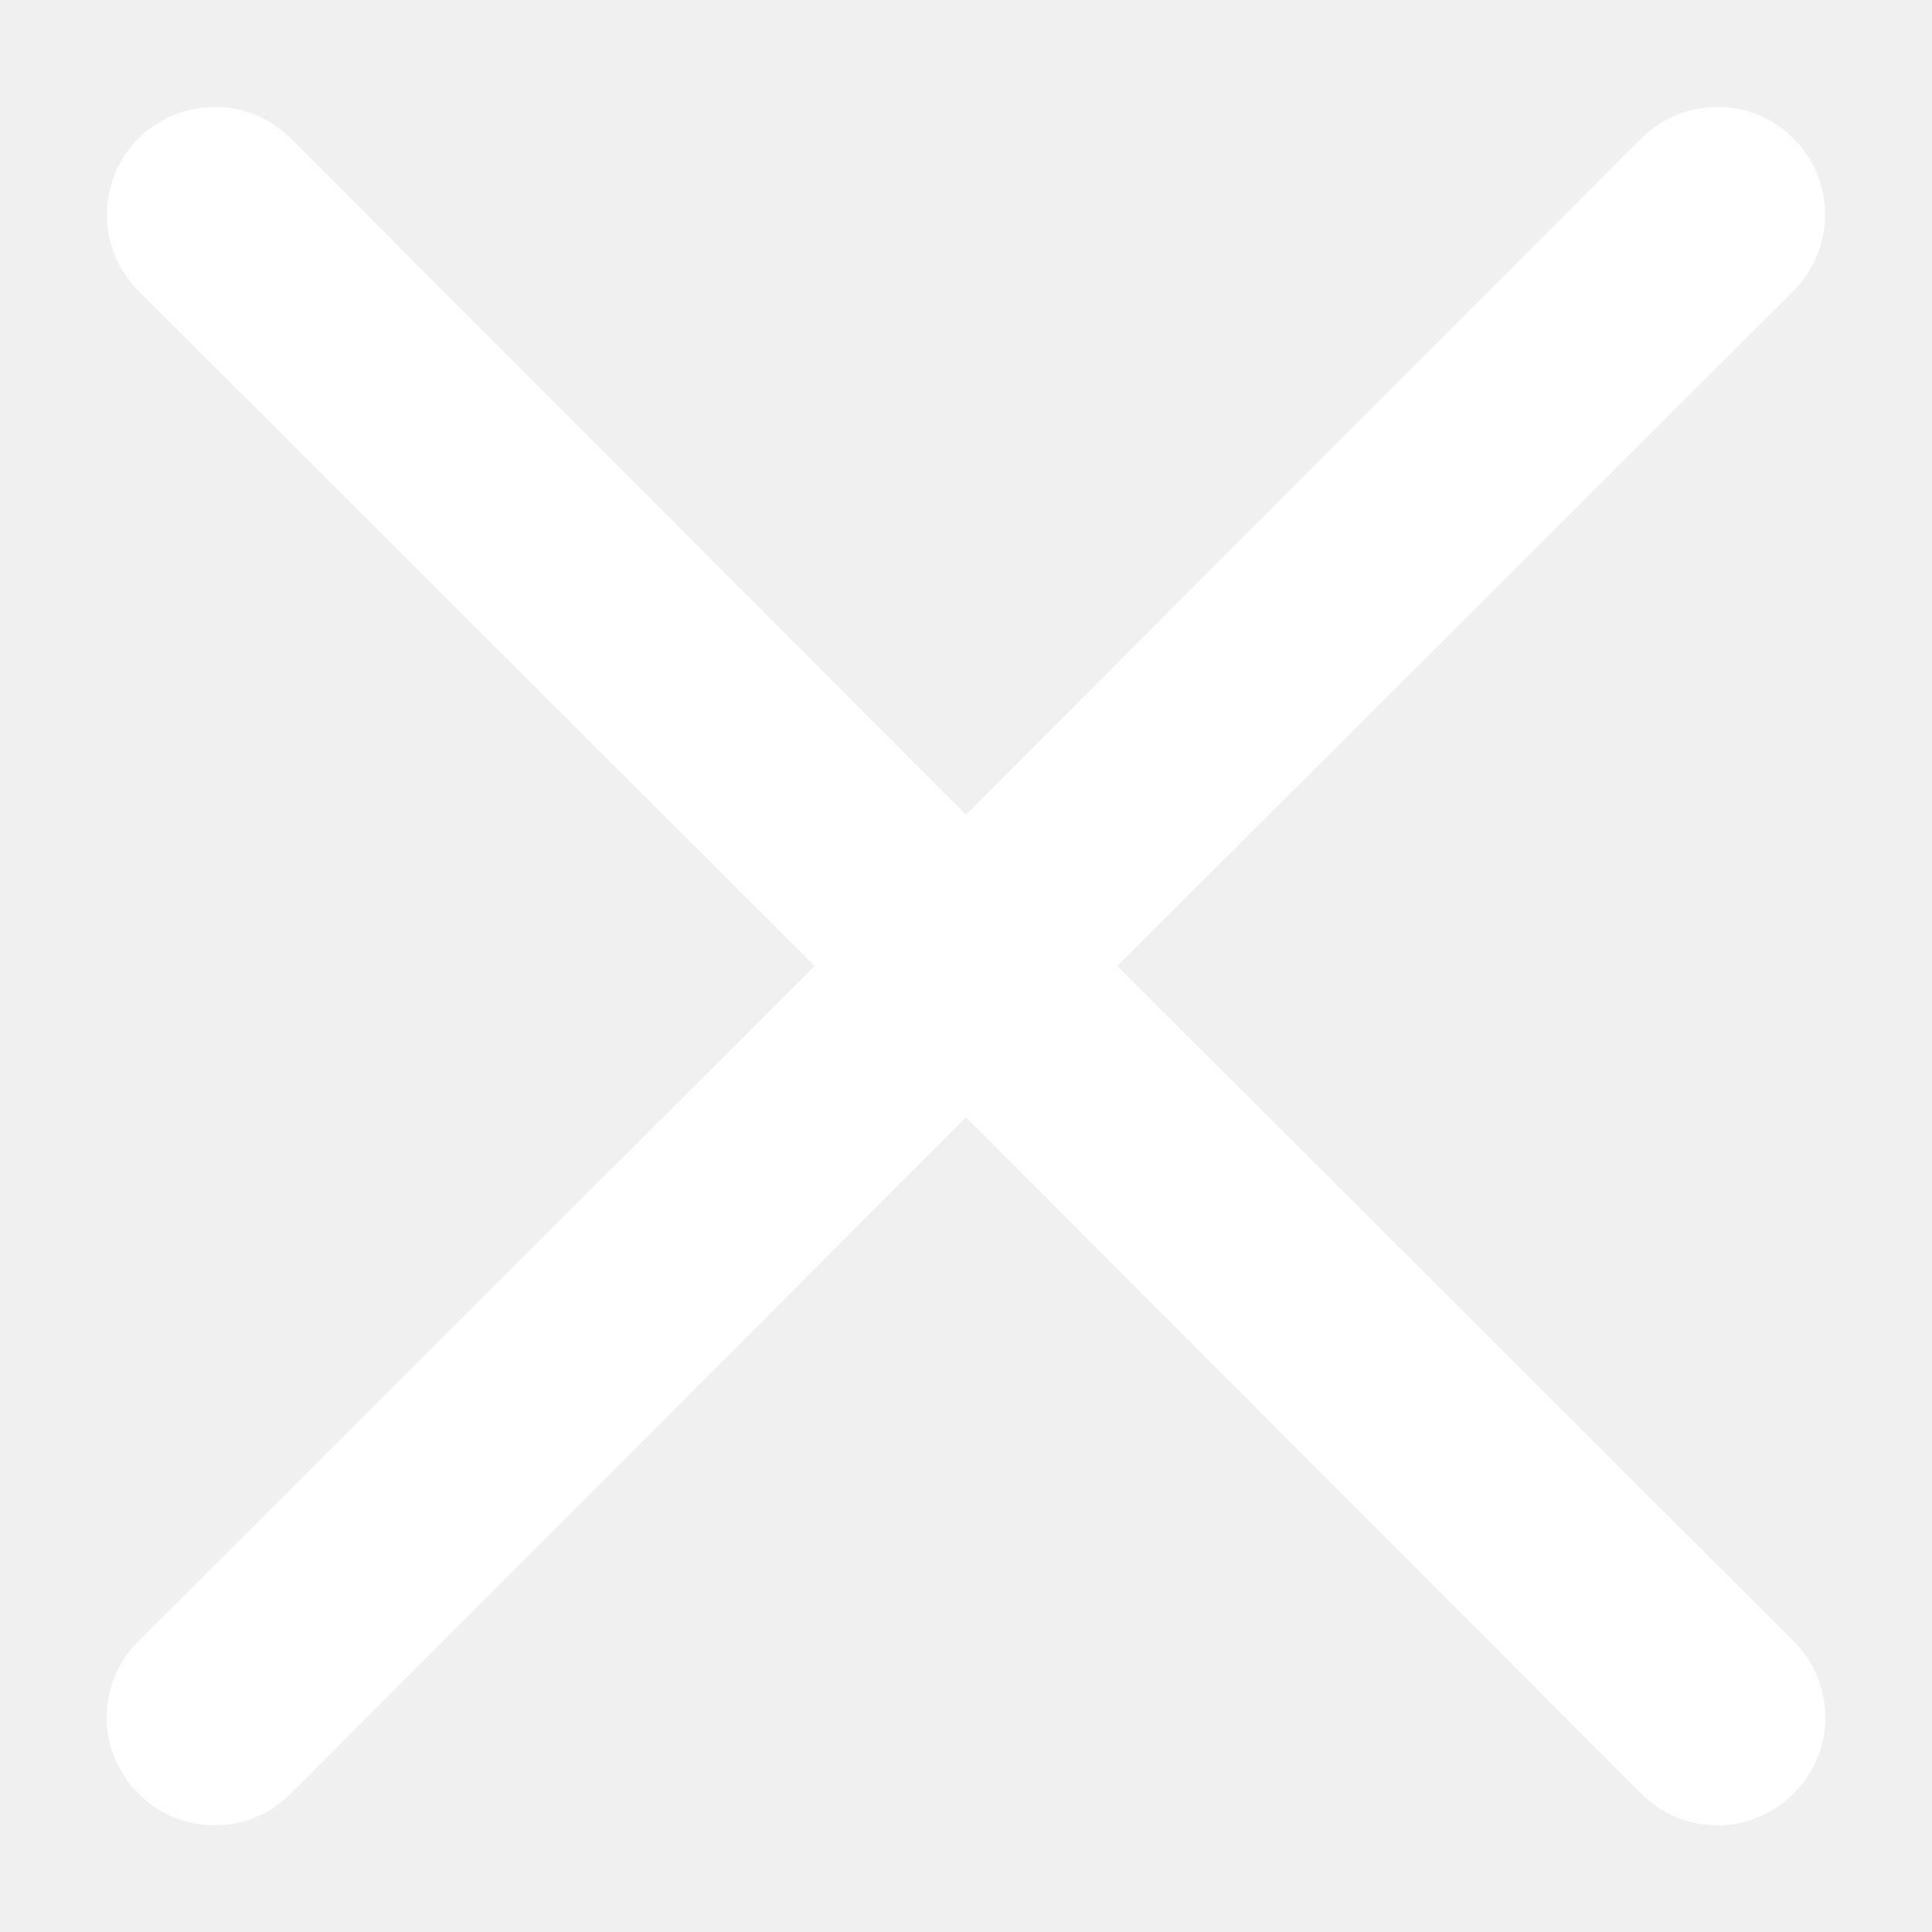
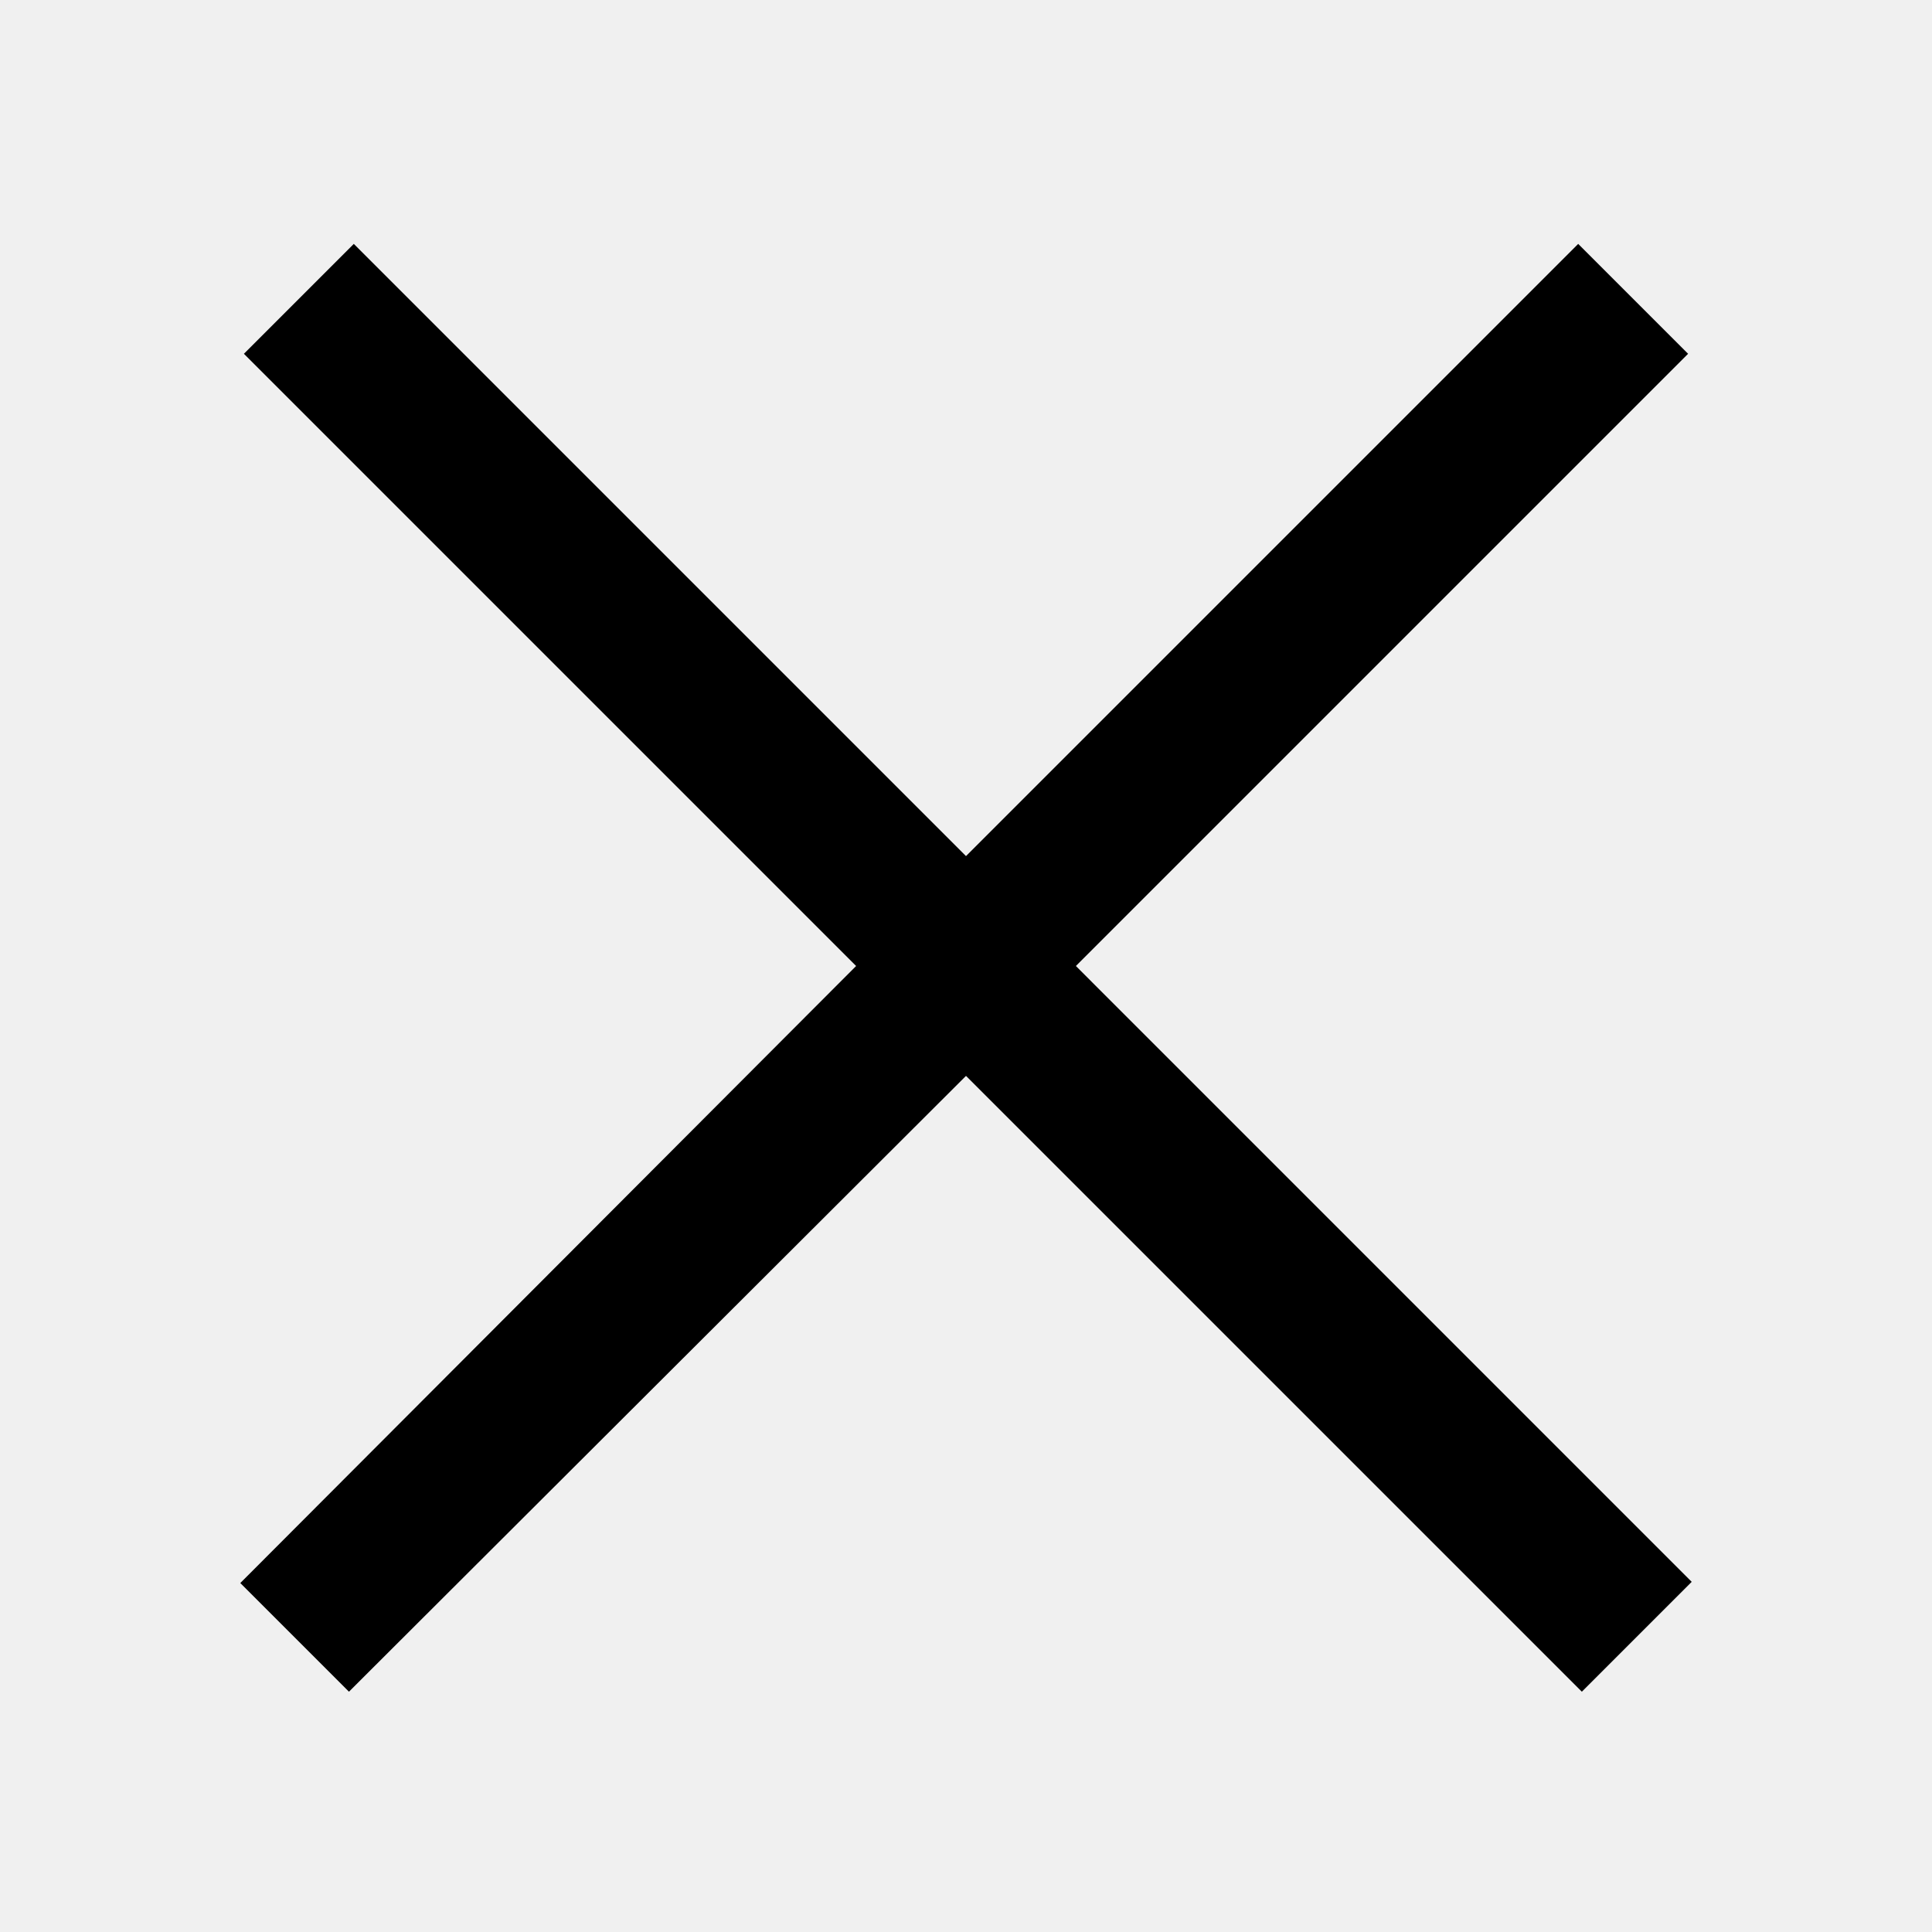
- <svg xmlns="http://www.w3.org/2000/svg" width="18" height="18" viewBox="0 0 18 18" fill="#FFF">
-   <path d="M10.41 9L16.71 2.71C16.898 2.522 17.004 2.266 17.004 2C17.004 1.734 16.898 1.478 16.71 1.29C16.522 1.102 16.266 0.996 16 0.996C15.734 0.996 15.478 1.102 15.29 1.29L9 7.59L2.71 1.29C2.522 1.102 2.266 0.996 2 0.996C1.734 0.996 1.478 1.102 1.29 1.29C1.102 1.478 0.996 1.734 0.996 2C0.996 2.266 1.102 2.522 1.29 2.71L7.59 9L1.29 15.29C1.196 15.383 1.122 15.494 1.071 15.615C1.02 15.737 0.994 15.868 0.994 16C0.994 16.132 1.02 16.263 1.071 16.385C1.122 16.506 1.196 16.617 1.29 16.71C1.383 16.804 1.494 16.878 1.615 16.929C1.737 16.98 1.868 17.006 2 17.006C2.132 17.006 2.263 16.98 2.385 16.929C2.506 16.878 2.617 16.804 2.71 16.71L9 10.41L15.29 16.71C15.383 16.804 15.493 16.878 15.615 16.929C15.737 16.98 15.868 17.006 16 17.006C16.132 17.006 16.263 16.98 16.384 16.929C16.506 16.878 16.617 16.804 16.71 16.71C16.804 16.617 16.878 16.506 16.929 16.385C16.98 16.263 17.006 16.132 17.006 16C17.006 15.868 16.98 15.737 16.929 15.615C16.878 15.494 16.804 15.383 16.71 15.29L10.41 9Z" fill="#FFFFFF" />
+ <svg xmlns="http://www.w3.org/2000/svg" viewBox="0 0 50 50" width="50px" height="50px">
+   <path d="M 9.156 6.312 L 6.312 9.156 L 22.156 25 L 6.219 40.969 L 9.031 43.781 L 25 27.844 L 40.938 43.781 L 43.781 40.938 L 27.844 25 L 43.688 9.156 L 40.844 6.312 L 25 22.156 Z" />
</svg>
